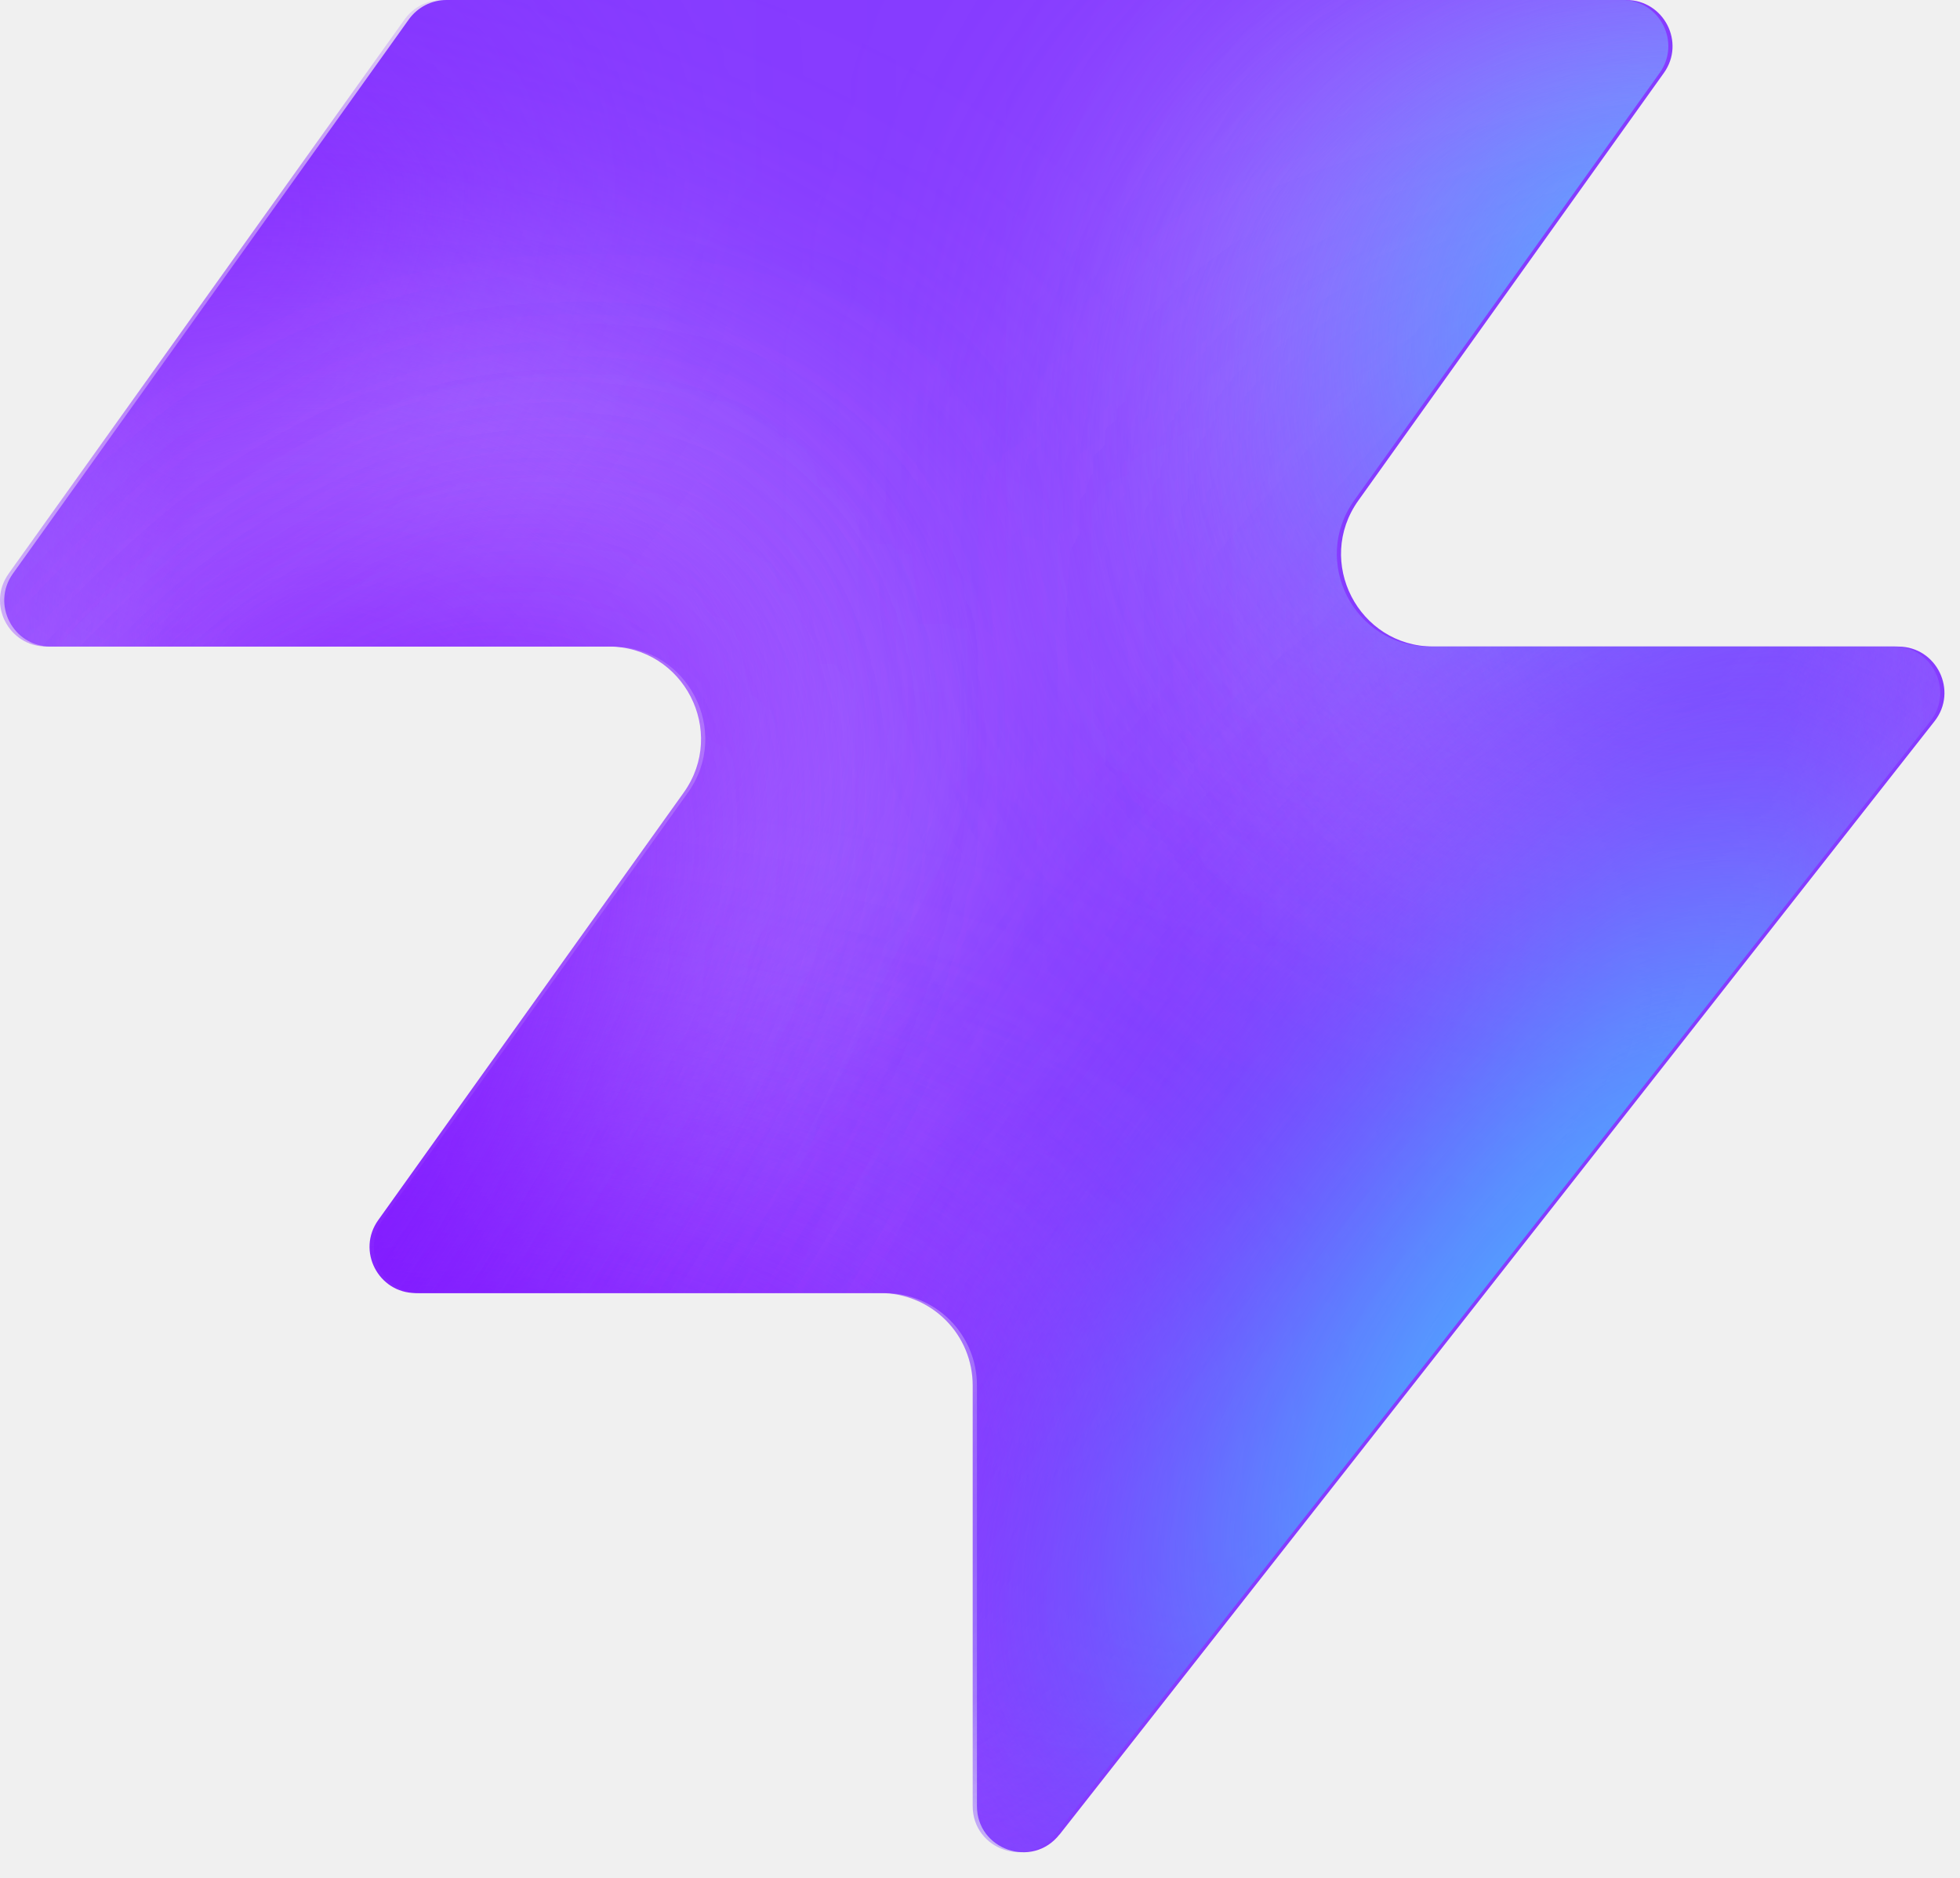
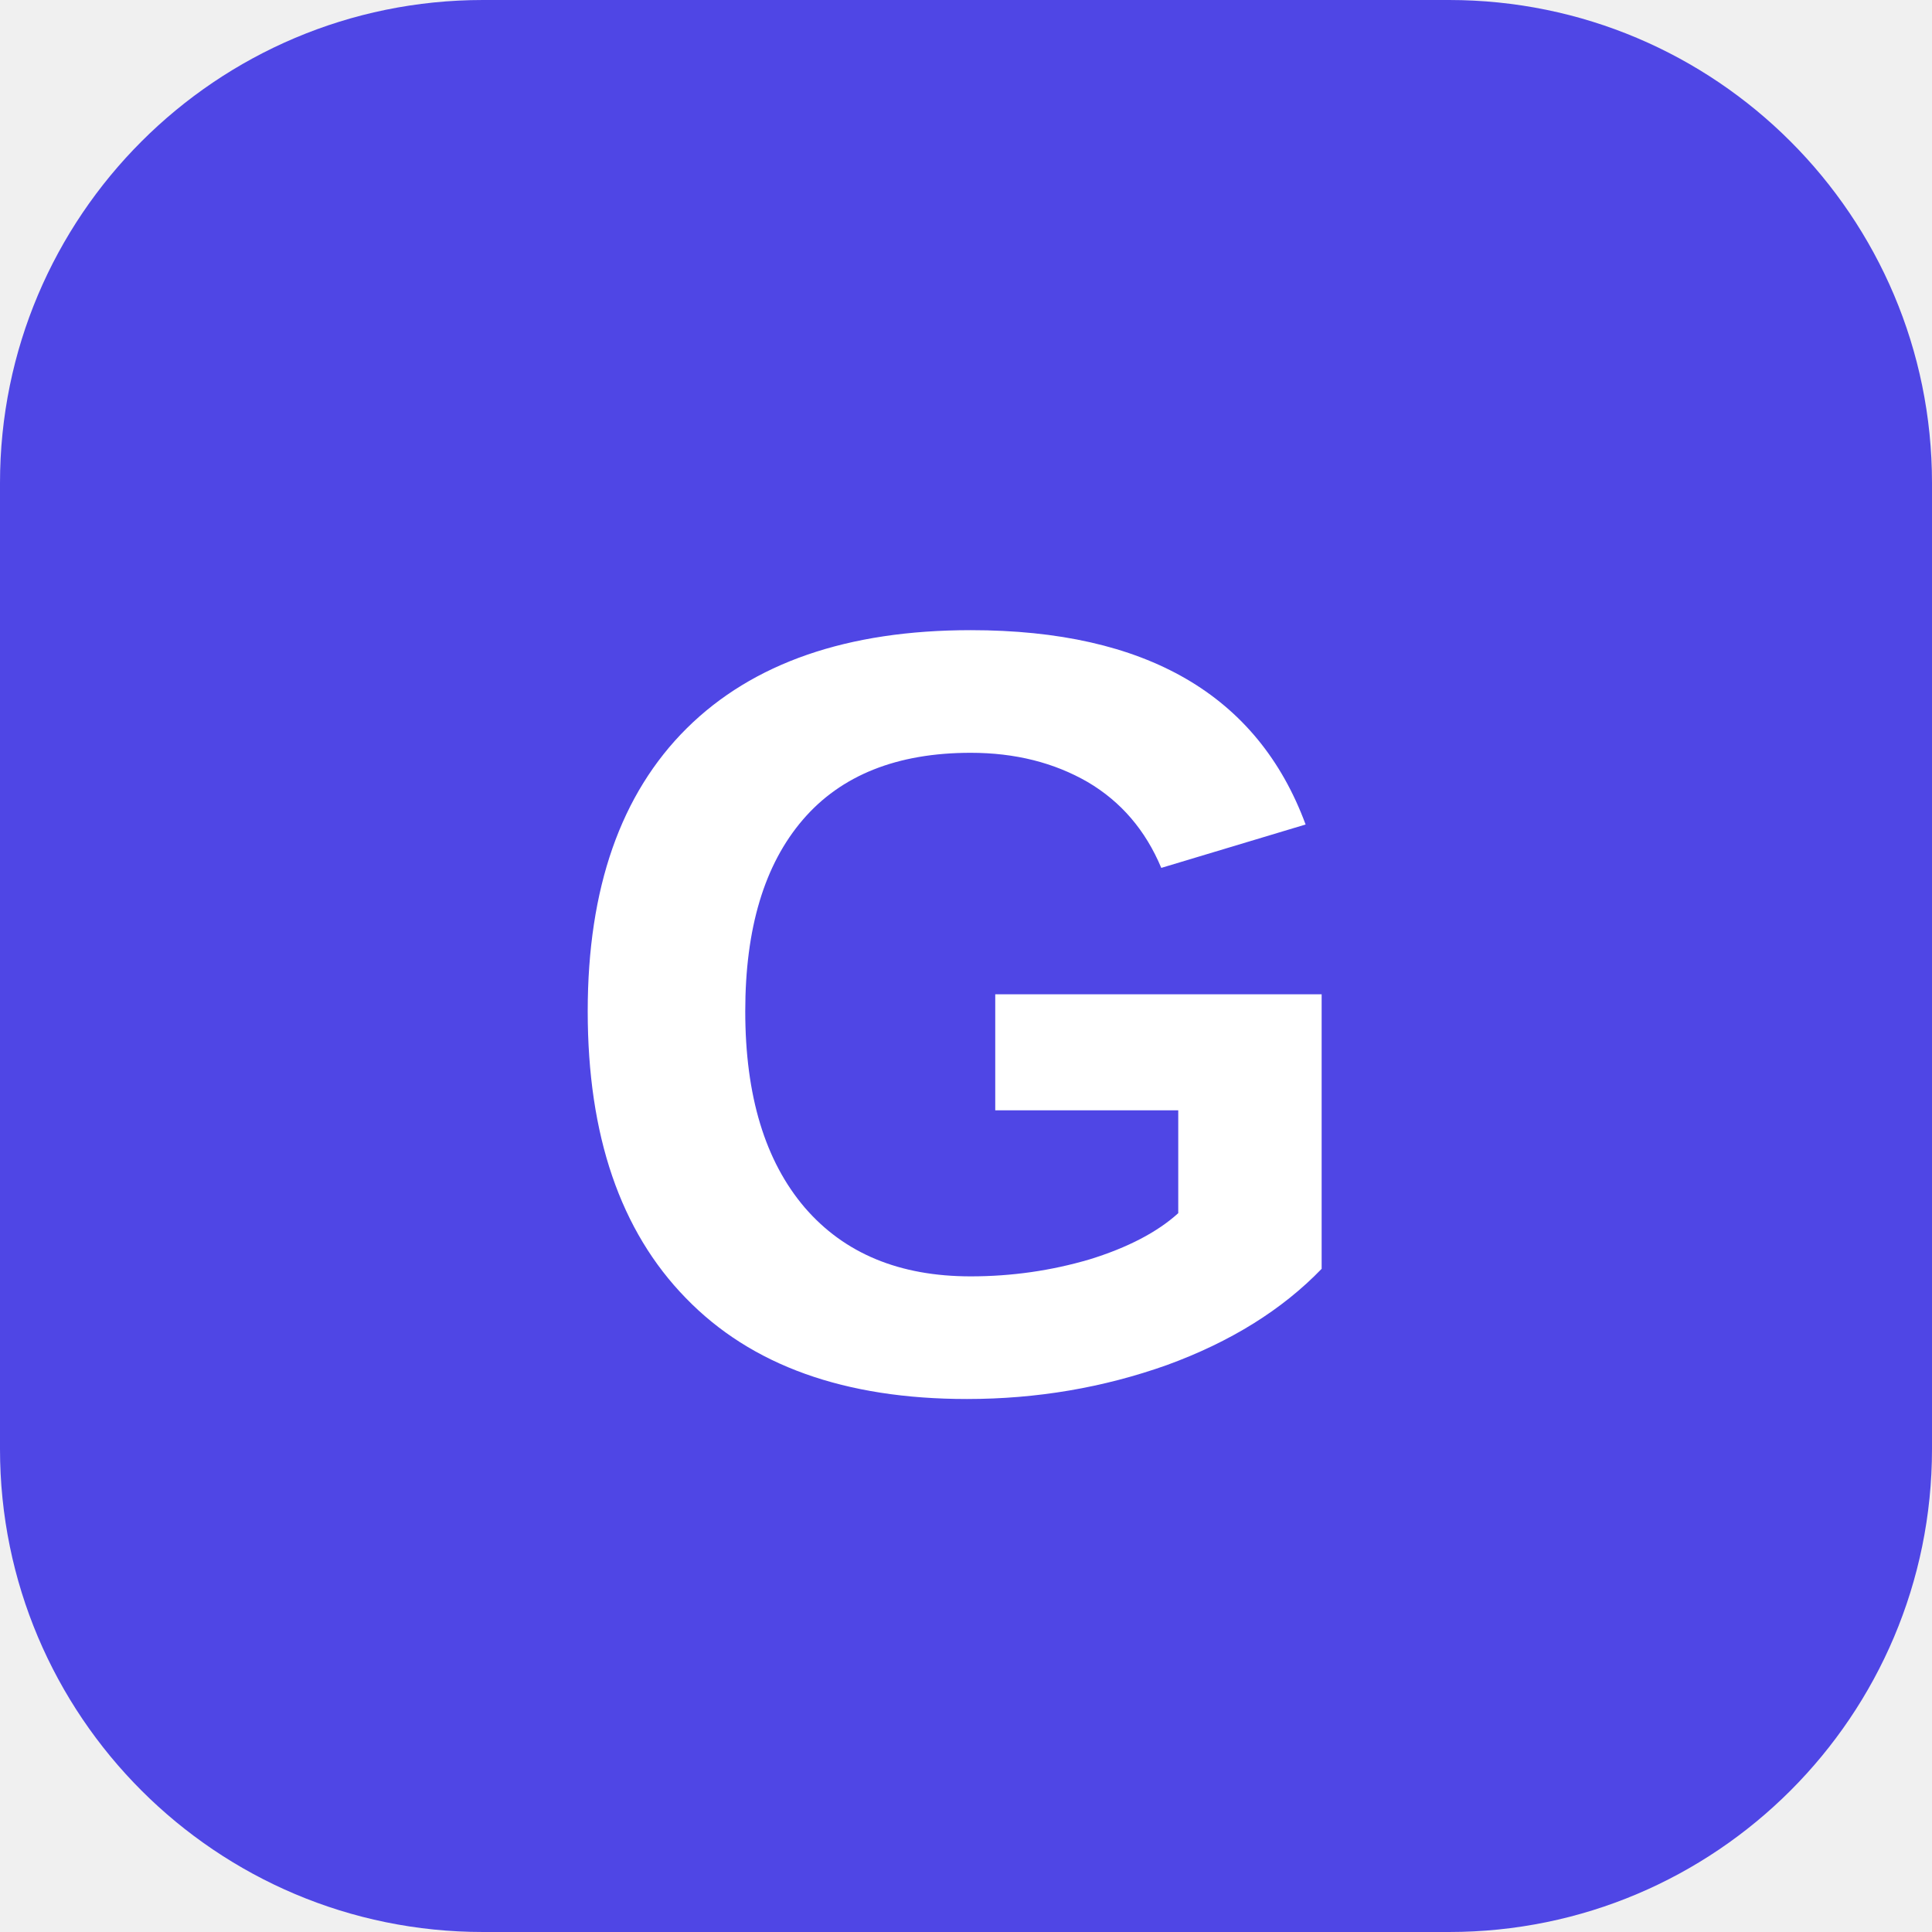
- <svg xmlns="http://www.w3.org/2000/svg" width="48" height="46" fill="none" viewBox="0 0 48 46">
-   <path fill="#863bff" d="M25.946 44.938c-.664.845-2.021.375-2.021-.698V33.937a2.26 2.26 0 0 0-2.262-2.262H10.287c-.92 0-1.456-1.04-.92-1.788l7.48-10.471c1.07-1.497 0-3.578-1.842-3.578H1.237c-.92 0-1.456-1.04-.92-1.788L10.013.474c.214-.297.556-.474.92-.474h28.894c.92 0 1.456 1.04.92 1.788l-7.48 10.471c-1.07 1.498 0 3.579 1.842 3.579h11.377c.943 0 1.473 1.088.89 1.83L25.947 44.94z" style="fill:#863bff;fill:color(display-p3 .525 .23 1);fill-opacity:1" />
-   <mask id="a" width="48" height="46" x="0" y="0" maskUnits="userSpaceOnUse" style="mask-type:alpha">
-     <path fill="#000" d="M25.842 44.938c-.664.844-2.021.375-2.021-.698V33.937a2.26 2.26 0 0 0-2.262-2.262H10.183c-.92 0-1.456-1.04-.92-1.788l7.48-10.471c1.07-1.498 0-3.579-1.842-3.579H1.133c-.92 0-1.456-1.04-.92-1.787L9.91.473c.214-.297.556-.474.92-.474h28.894c.92 0 1.456 1.04.92 1.788l-7.48 10.471c-1.07 1.498 0 3.578 1.842 3.578h11.377c.943 0 1.473 1.088.89 1.832L25.843 44.94z" style="fill:#000;fill-opacity:1" />
-   </mask>
-   <g mask="url(#a)">
-     <g filter="url(#b)">
-       <ellipse cx="5.508" cy="14.704" fill="#ede6ff" rx="5.508" ry="14.704" style="fill:#ede6ff;fill:color(display-p3 .927 .903 1);fill-opacity:1" transform="matrix(.00324 1 1 -.00324 -4.47 31.516)" />
-     </g>
-     <g filter="url(#c)">
-       <ellipse cx="10.399" cy="29.851" fill="#ede6ff" rx="10.399" ry="29.851" style="fill:#ede6ff;fill:color(display-p3 .927 .903 1);fill-opacity:1" transform="matrix(.00324 1 1 -.00324 -39.328 7.883)" />
-     </g>
-     <g filter="url(#d)">
-       <ellipse cx="5.508" cy="30.487" fill="#7e14ff" rx="5.508" ry="30.487" style="fill:#7e14ff;fill:color(display-p3 .492 .077 1);fill-opacity:1" transform="rotate(89.814 -25.913 -14.639)scale(1 -1)" />
-     </g>
-     <g filter="url(#e)">
-       <ellipse cx="5.508" cy="30.599" fill="#7e14ff" rx="5.508" ry="30.599" style="fill:#7e14ff;fill:color(display-p3 .492 .077 1);fill-opacity:1" transform="rotate(89.814 -32.644 -3.334)scale(1 -1)" />
-     </g>
-     <g filter="url(#f)">
-       <ellipse cx="5.508" cy="30.599" fill="#7e14ff" rx="5.508" ry="30.599" style="fill:#7e14ff;fill:color(display-p3 .492 .077 1);fill-opacity:1" transform="matrix(.00324 1 1 -.00324 -34.34 30.47)" />
-     </g>
-     <g filter="url(#g)">
-       <ellipse cx="14.072" cy="22.078" fill="#ede6ff" rx="14.072" ry="22.078" style="fill:#ede6ff;fill:color(display-p3 .927 .903 1);fill-opacity:1" transform="rotate(93.35 24.506 48.493)scale(-1 1)" />
-     </g>
-     <g filter="url(#h)">
-       <ellipse cx="3.47" cy="21.501" fill="#7e14ff" rx="3.47" ry="21.501" style="fill:#7e14ff;fill:color(display-p3 .492 .077 1);fill-opacity:1" transform="rotate(89.009 28.708 47.59)scale(-1 1)" />
-     </g>
-     <g filter="url(#i)">
-       <ellipse cx="3.47" cy="21.501" fill="#7e14ff" rx="3.47" ry="21.501" style="fill:#7e14ff;fill:color(display-p3 .492 .077 1);fill-opacity:1" transform="rotate(89.009 28.708 47.59)scale(-1 1)" />
-     </g>
-     <g filter="url(#j)">
-       <ellipse cx=".387" cy="8.972" fill="#7e14ff" rx="4.407" ry="29.108" style="fill:#7e14ff;fill:color(display-p3 .492 .077 1);fill-opacity:1" transform="rotate(39.51 .387 8.972)" />
-     </g>
-     <g filter="url(#k)">
-       <ellipse cx="47.523" cy="-6.092" fill="#7e14ff" rx="4.407" ry="29.108" style="fill:#7e14ff;fill:color(display-p3 .492 .077 1);fill-opacity:1" transform="rotate(37.892 47.523 -6.092)" />
-     </g>
-     <g filter="url(#l)">
-       <ellipse cx="41.412" cy="6.333" fill="#47bfff" rx="5.971" ry="9.665" style="fill:#47bfff;fill:color(display-p3 .28 .748 1);fill-opacity:1" transform="rotate(37.892 41.412 6.333)" />
-     </g>
-     <g filter="url(#m)">
-       <ellipse cx="-1.879" cy="38.332" fill="#7e14ff" rx="4.407" ry="29.108" style="fill:#7e14ff;fill:color(display-p3 .492 .077 1);fill-opacity:1" transform="rotate(37.892 -1.88 38.332)" />
-     </g>
-     <g filter="url(#n)">
-       <ellipse cx="-1.879" cy="38.332" fill="#7e14ff" rx="4.407" ry="29.108" style="fill:#7e14ff;fill:color(display-p3 .492 .077 1);fill-opacity:1" transform="rotate(37.892 -1.88 38.332)" />
-     </g>
-     <g filter="url(#o)">
-       <ellipse cx="35.651" cy="29.907" fill="#7e14ff" rx="4.407" ry="29.108" style="fill:#7e14ff;fill:color(display-p3 .492 .077 1);fill-opacity:1" transform="rotate(37.892 35.651 29.907)" />
-     </g>
-     <g filter="url(#p)">
-       <ellipse cx="38.418" cy="32.4" fill="#47bfff" rx="5.971" ry="15.297" style="fill:#47bfff;fill:color(display-p3 .28 .748 1);fill-opacity:1" transform="rotate(37.892 38.418 32.4)" />
-     </g>
-   </g>
-   <defs>
-     <filter id="b" width="60.045" height="41.654" x="-19.77" y="16.149" color-interpolation-filters="sRGB" filterUnits="userSpaceOnUse">
-       <feFlood flood-opacity="0" result="BackgroundImageFix" />
-       <feBlend in="SourceGraphic" in2="BackgroundImageFix" result="shape" />
-       <feGaussianBlur result="effect1_foregroundBlur_2002_17158" stdDeviation="7.659" />
-     </filter>
-     <filter id="c" width="90.34" height="51.437" x="-54.613" y="-7.533" color-interpolation-filters="sRGB" filterUnits="userSpaceOnUse">
-       <feFlood flood-opacity="0" result="BackgroundImageFix" />
-       <feBlend in="SourceGraphic" in2="BackgroundImageFix" result="shape" />
-       <feGaussianBlur result="effect1_foregroundBlur_2002_17158" stdDeviation="7.659" />
-     </filter>
-     <filter id="d" width="79.355" height="29.4" x="-49.64" y="2.03" color-interpolation-filters="sRGB" filterUnits="userSpaceOnUse">
-       <feFlood flood-opacity="0" result="BackgroundImageFix" />
-       <feBlend in="SourceGraphic" in2="BackgroundImageFix" result="shape" />
-       <feGaussianBlur result="effect1_foregroundBlur_2002_17158" stdDeviation="4.596" />
-     </filter>
-     <filter id="e" width="79.579" height="29.4" x="-45.045" y="20.029" color-interpolation-filters="sRGB" filterUnits="userSpaceOnUse">
-       <feFlood flood-opacity="0" result="BackgroundImageFix" />
-       <feBlend in="SourceGraphic" in2="BackgroundImageFix" result="shape" />
-       <feGaussianBlur result="effect1_foregroundBlur_2002_17158" stdDeviation="4.596" />
-     </filter>
-     <filter id="f" width="79.579" height="29.4" x="-43.513" y="21.178" color-interpolation-filters="sRGB" filterUnits="userSpaceOnUse">
-       <feFlood flood-opacity="0" result="BackgroundImageFix" />
-       <feBlend in="SourceGraphic" in2="BackgroundImageFix" result="shape" />
-       <feGaussianBlur result="effect1_foregroundBlur_2002_17158" stdDeviation="4.596" />
-     </filter>
-     <filter id="g" width="74.749" height="58.852" x="15.756" y="-17.901" color-interpolation-filters="sRGB" filterUnits="userSpaceOnUse">
-       <feFlood flood-opacity="0" result="BackgroundImageFix" />
-       <feBlend in="SourceGraphic" in2="BackgroundImageFix" result="shape" />
-       <feGaussianBlur result="effect1_foregroundBlur_2002_17158" stdDeviation="7.659" />
-     </filter>
-     <filter id="h" width="61.377" height="25.362" x="23.548" y="2.284" color-interpolation-filters="sRGB" filterUnits="userSpaceOnUse">
-       <feFlood flood-opacity="0" result="BackgroundImageFix" />
-       <feBlend in="SourceGraphic" in2="BackgroundImageFix" result="shape" />
-       <feGaussianBlur result="effect1_foregroundBlur_2002_17158" stdDeviation="4.596" />
-     </filter>
-     <filter id="i" width="61.377" height="25.362" x="23.548" y="2.284" color-interpolation-filters="sRGB" filterUnits="userSpaceOnUse">
-       <feFlood flood-opacity="0" result="BackgroundImageFix" />
-       <feBlend in="SourceGraphic" in2="BackgroundImageFix" result="shape" />
-       <feGaussianBlur result="effect1_foregroundBlur_2002_17158" stdDeviation="4.596" />
-     </filter>
-     <filter id="j" width="56.045" height="63.649" x="-27.636" y="-22.853" color-interpolation-filters="sRGB" filterUnits="userSpaceOnUse">
-       <feFlood flood-opacity="0" result="BackgroundImageFix" />
-       <feBlend in="SourceGraphic" in2="BackgroundImageFix" result="shape" />
-       <feGaussianBlur result="effect1_foregroundBlur_2002_17158" stdDeviation="4.596" />
-     </filter>
-     <filter id="k" width="54.814" height="64.646" x="20.116" y="-38.415" color-interpolation-filters="sRGB" filterUnits="userSpaceOnUse">
-       <feFlood flood-opacity="0" result="BackgroundImageFix" />
-       <feBlend in="SourceGraphic" in2="BackgroundImageFix" result="shape" />
-       <feGaussianBlur result="effect1_foregroundBlur_2002_17158" stdDeviation="4.596" />
-     </filter>
-     <filter id="l" width="33.541" height="35.313" x="24.641" y="-11.323" color-interpolation-filters="sRGB" filterUnits="userSpaceOnUse">
-       <feFlood flood-opacity="0" result="BackgroundImageFix" />
-       <feBlend in="SourceGraphic" in2="BackgroundImageFix" result="shape" />
-       <feGaussianBlur result="effect1_foregroundBlur_2002_17158" stdDeviation="4.596" />
-     </filter>
-     <filter id="m" width="54.814" height="64.646" x="-29.286" y="6.009" color-interpolation-filters="sRGB" filterUnits="userSpaceOnUse">
-       <feFlood flood-opacity="0" result="BackgroundImageFix" />
-       <feBlend in="SourceGraphic" in2="BackgroundImageFix" result="shape" />
-       <feGaussianBlur result="effect1_foregroundBlur_2002_17158" stdDeviation="4.596" />
-     </filter>
-     <filter id="n" width="54.814" height="64.646" x="-29.286" y="6.009" color-interpolation-filters="sRGB" filterUnits="userSpaceOnUse">
-       <feFlood flood-opacity="0" result="BackgroundImageFix" />
-       <feBlend in="SourceGraphic" in2="BackgroundImageFix" result="shape" />
-       <feGaussianBlur result="effect1_foregroundBlur_2002_17158" stdDeviation="4.596" />
-     </filter>
-     <filter id="o" width="54.814" height="64.646" x="8.244" y="-2.416" color-interpolation-filters="sRGB" filterUnits="userSpaceOnUse">
-       <feFlood flood-opacity="0" result="BackgroundImageFix" />
-       <feBlend in="SourceGraphic" in2="BackgroundImageFix" result="shape" />
-       <feGaussianBlur result="effect1_foregroundBlur_2002_17158" stdDeviation="4.596" />
-     </filter>
-     <filter id="p" width="39.409" height="43.623" x="18.713" y="10.588" color-interpolation-filters="sRGB" filterUnits="userSpaceOnUse">
-       <feFlood flood-opacity="0" result="BackgroundImageFix" />
-       <feBlend in="SourceGraphic" in2="BackgroundImageFix" result="shape" />
-       <feGaussianBlur result="effect1_foregroundBlur_2002_17158" stdDeviation="4.596" />
-     </filter>
-   </defs>
+ <svg xmlns="http://www.w3.org/2000/svg" viewBox="0 0 32 32" fill="none">
+   <rect width="32" height="32" rx="8" fill="#4F46E5" />
+   <text x="16" y="23" font-family="Arial, sans-serif" font-size="18" font-weight="bold" text-anchor="middle" fill="white">G</text>
</svg>
